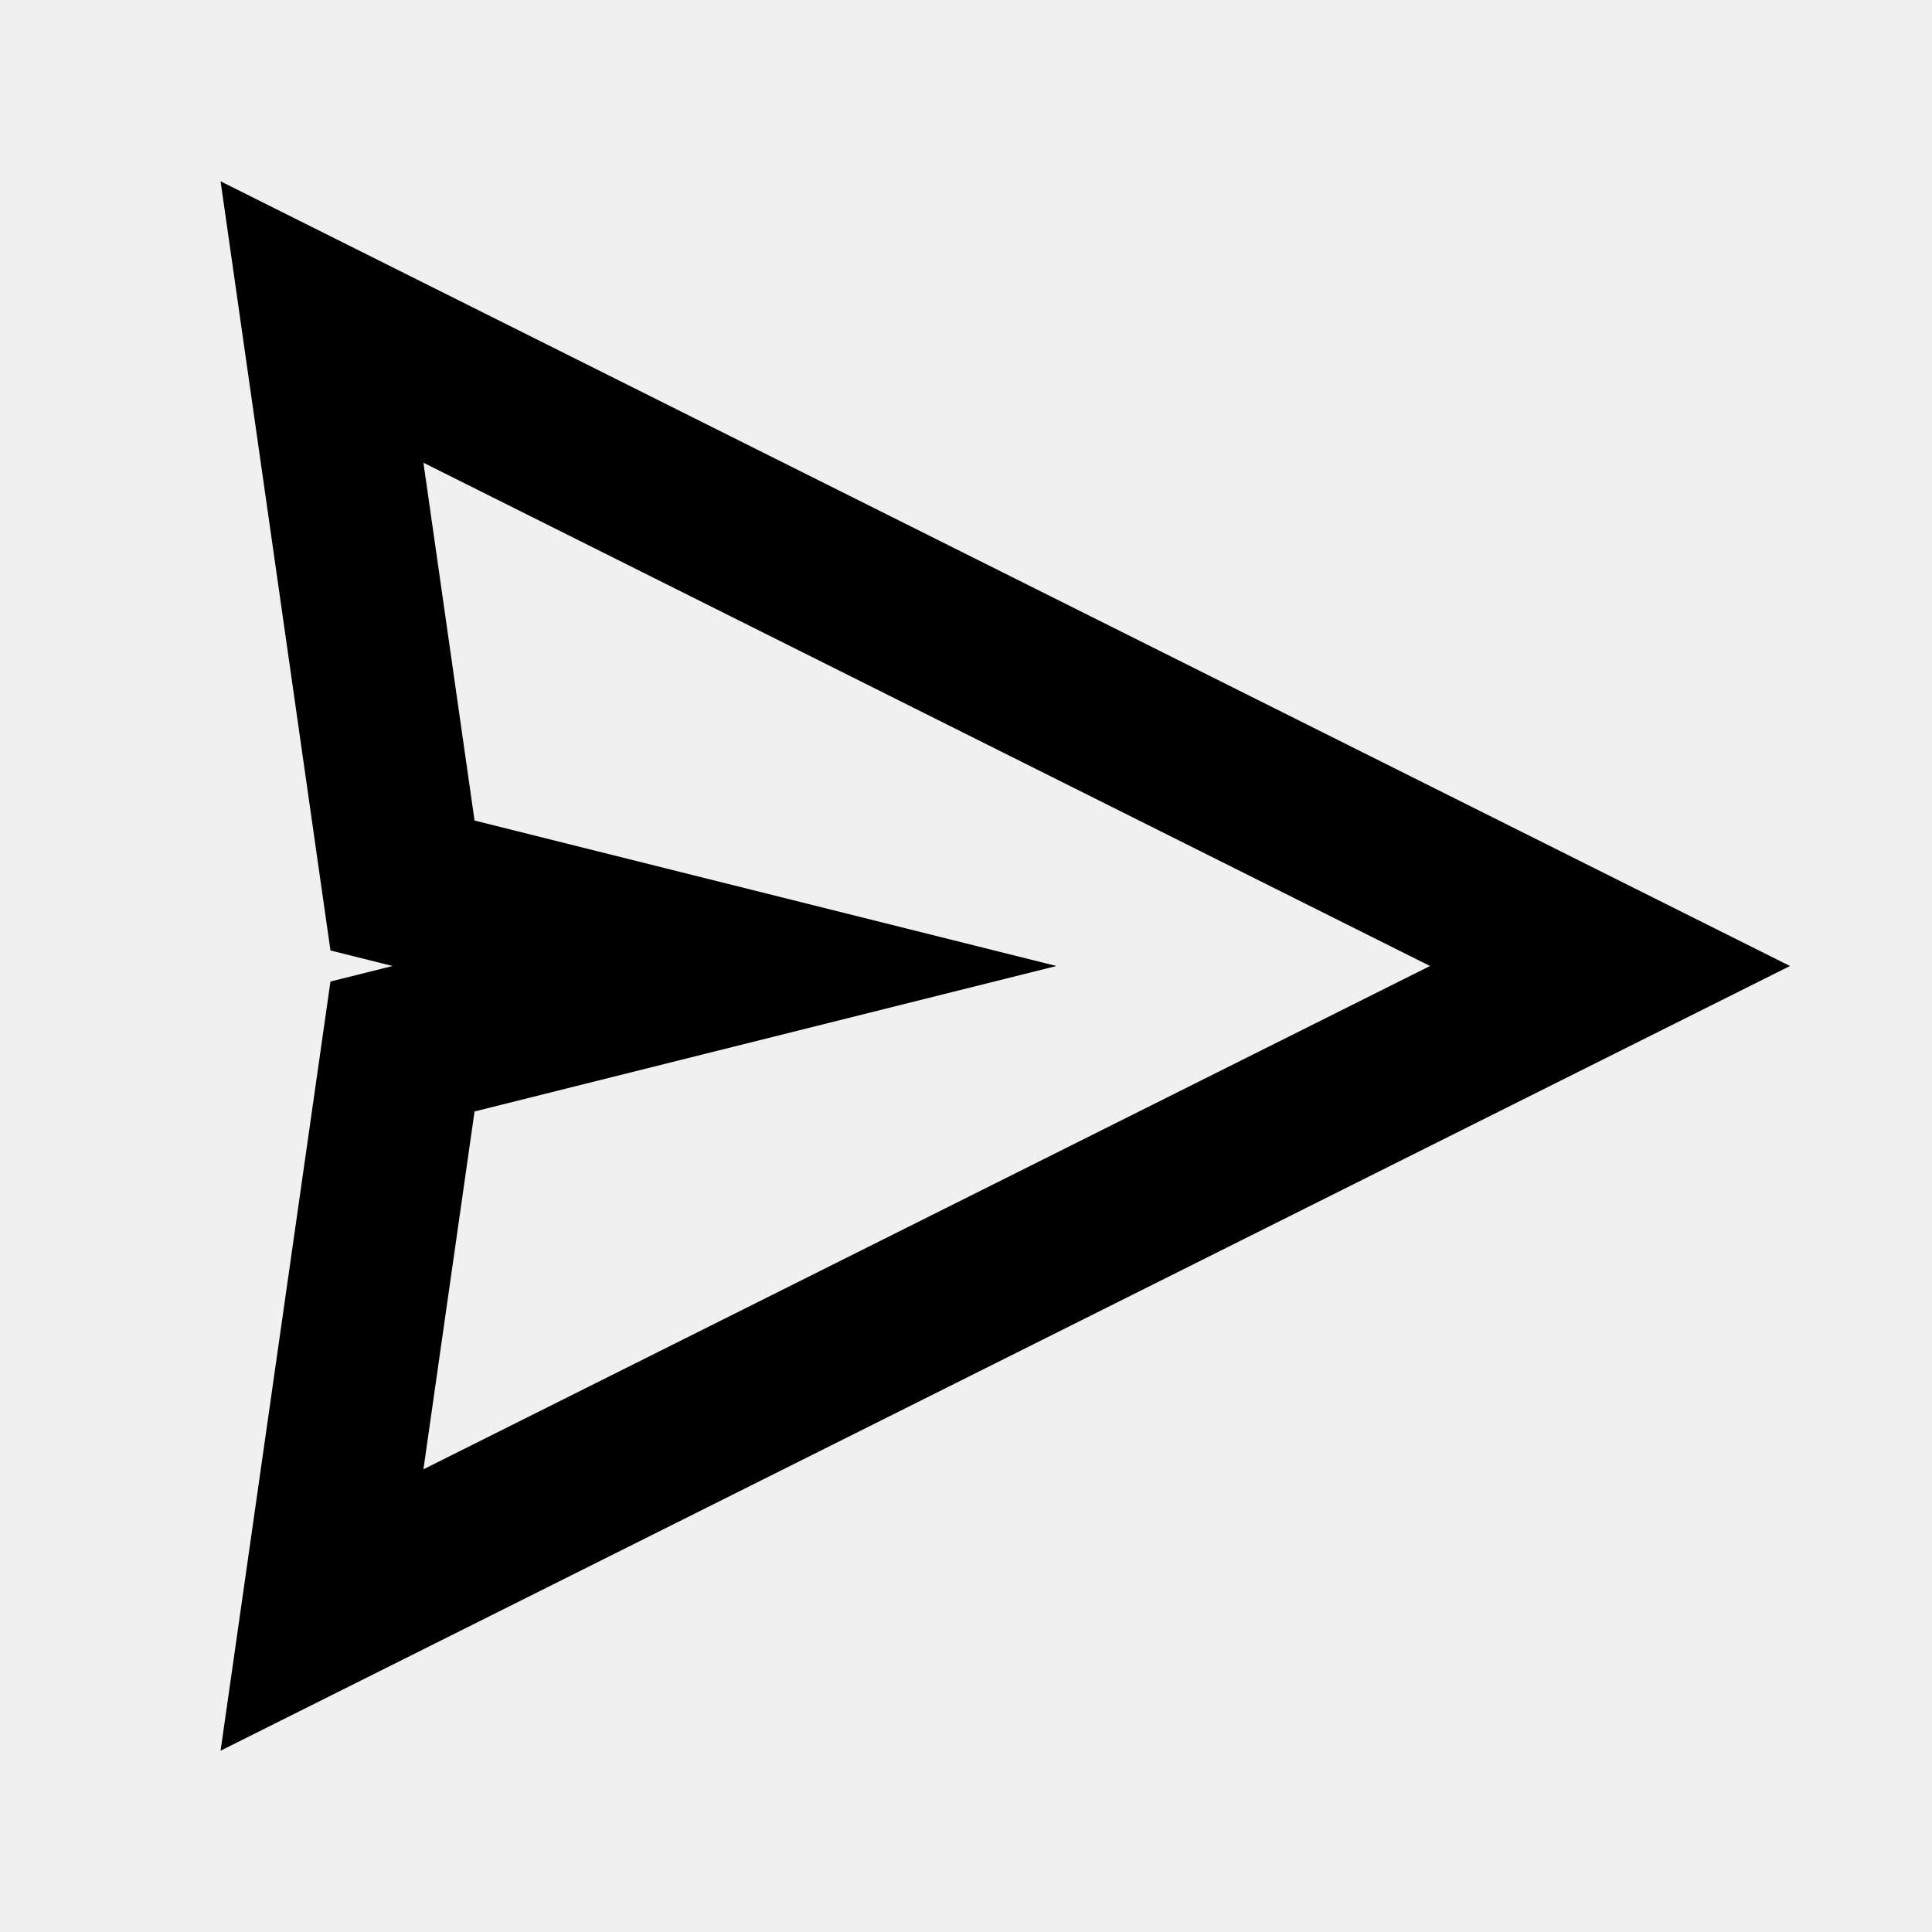
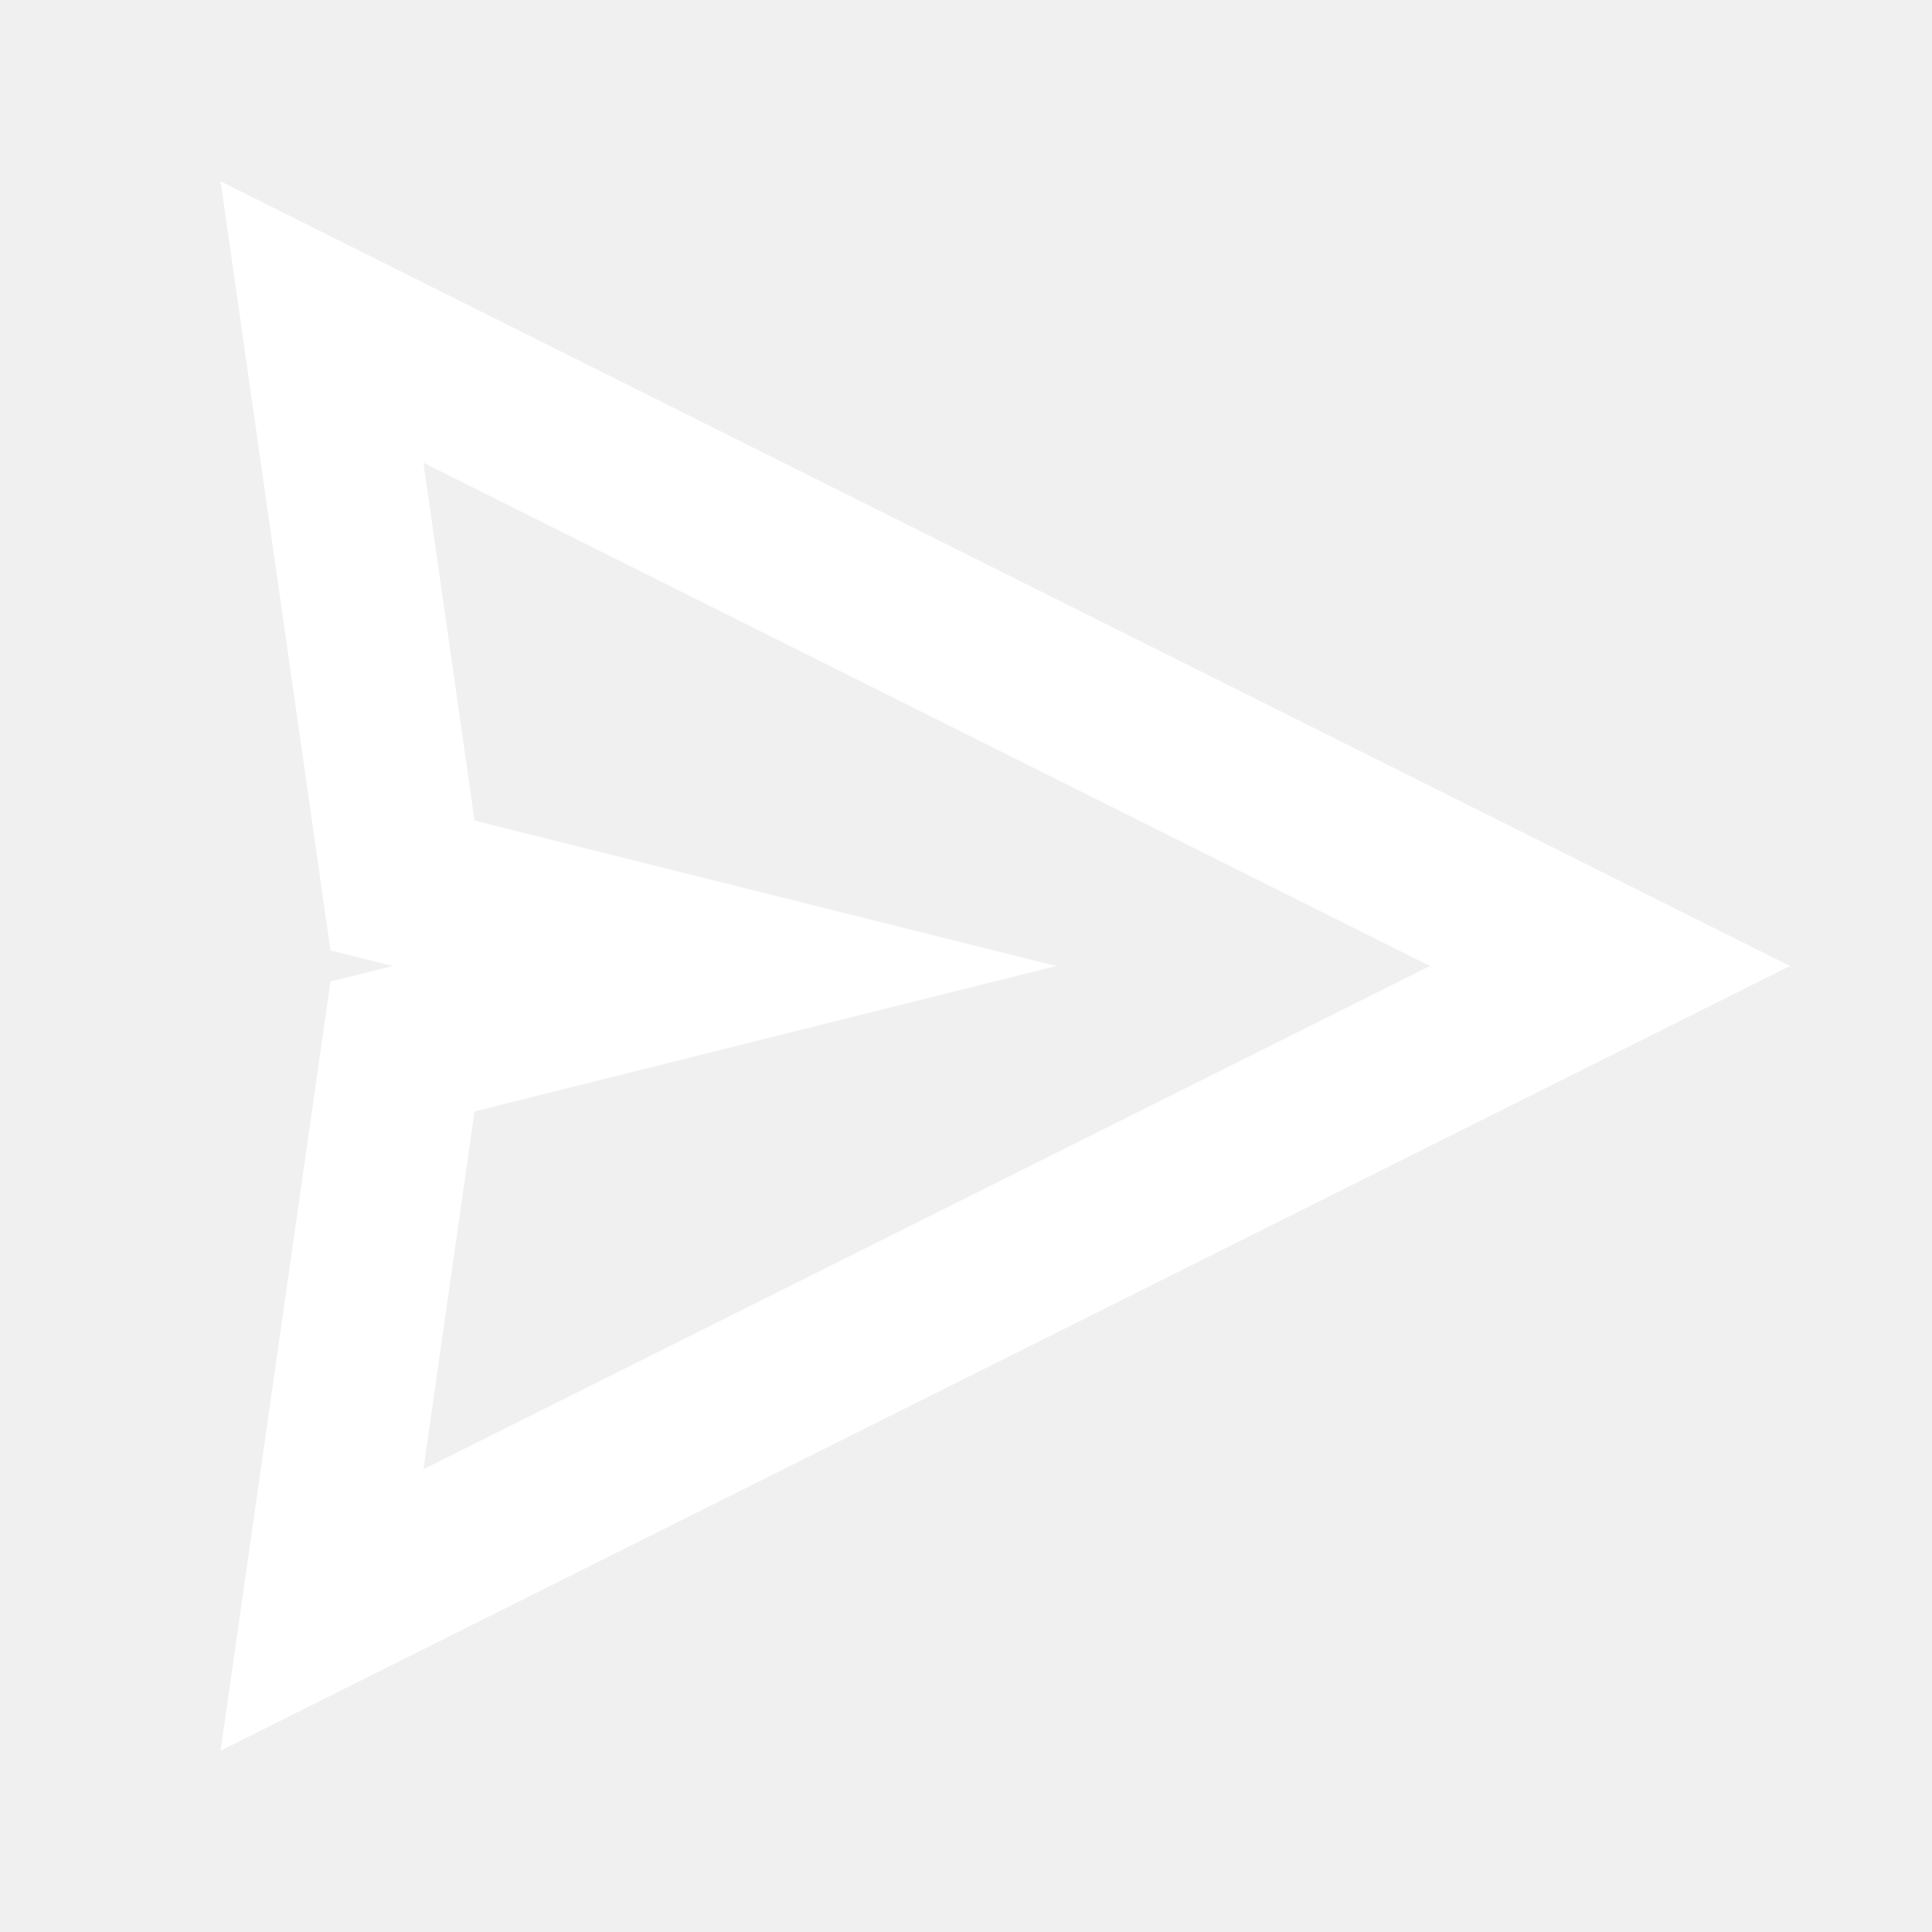
<svg xmlns="http://www.w3.org/2000/svg" width="24" height="24" viewBox="0 0 24 24">
-   <path fill-rule="evenodd" d="M4.105,11.807 L2.74,2.252 L22.236,12 L2.74,21.748 L4.105,12.193 L4.877,12 L4.105,11.807 Z M5.26,5.748 L5.895,10.193 L13.123,12 L5.895,13.807 L5.26,18.252 L17.764,12 L5.26,5.748 Z" />
+   <path fill="white" fill-rule="evenodd" d="M4.105,11.807 L2.74,2.252 L22.236,12 L2.74,21.748 L4.105,12.193 L4.877,12 L4.105,11.807 Z M5.26,5.748 L5.895,10.193 L13.123,12 L5.895,13.807 L5.26,18.252 L17.764,12 L5.26,5.748 Z" />
</svg>
